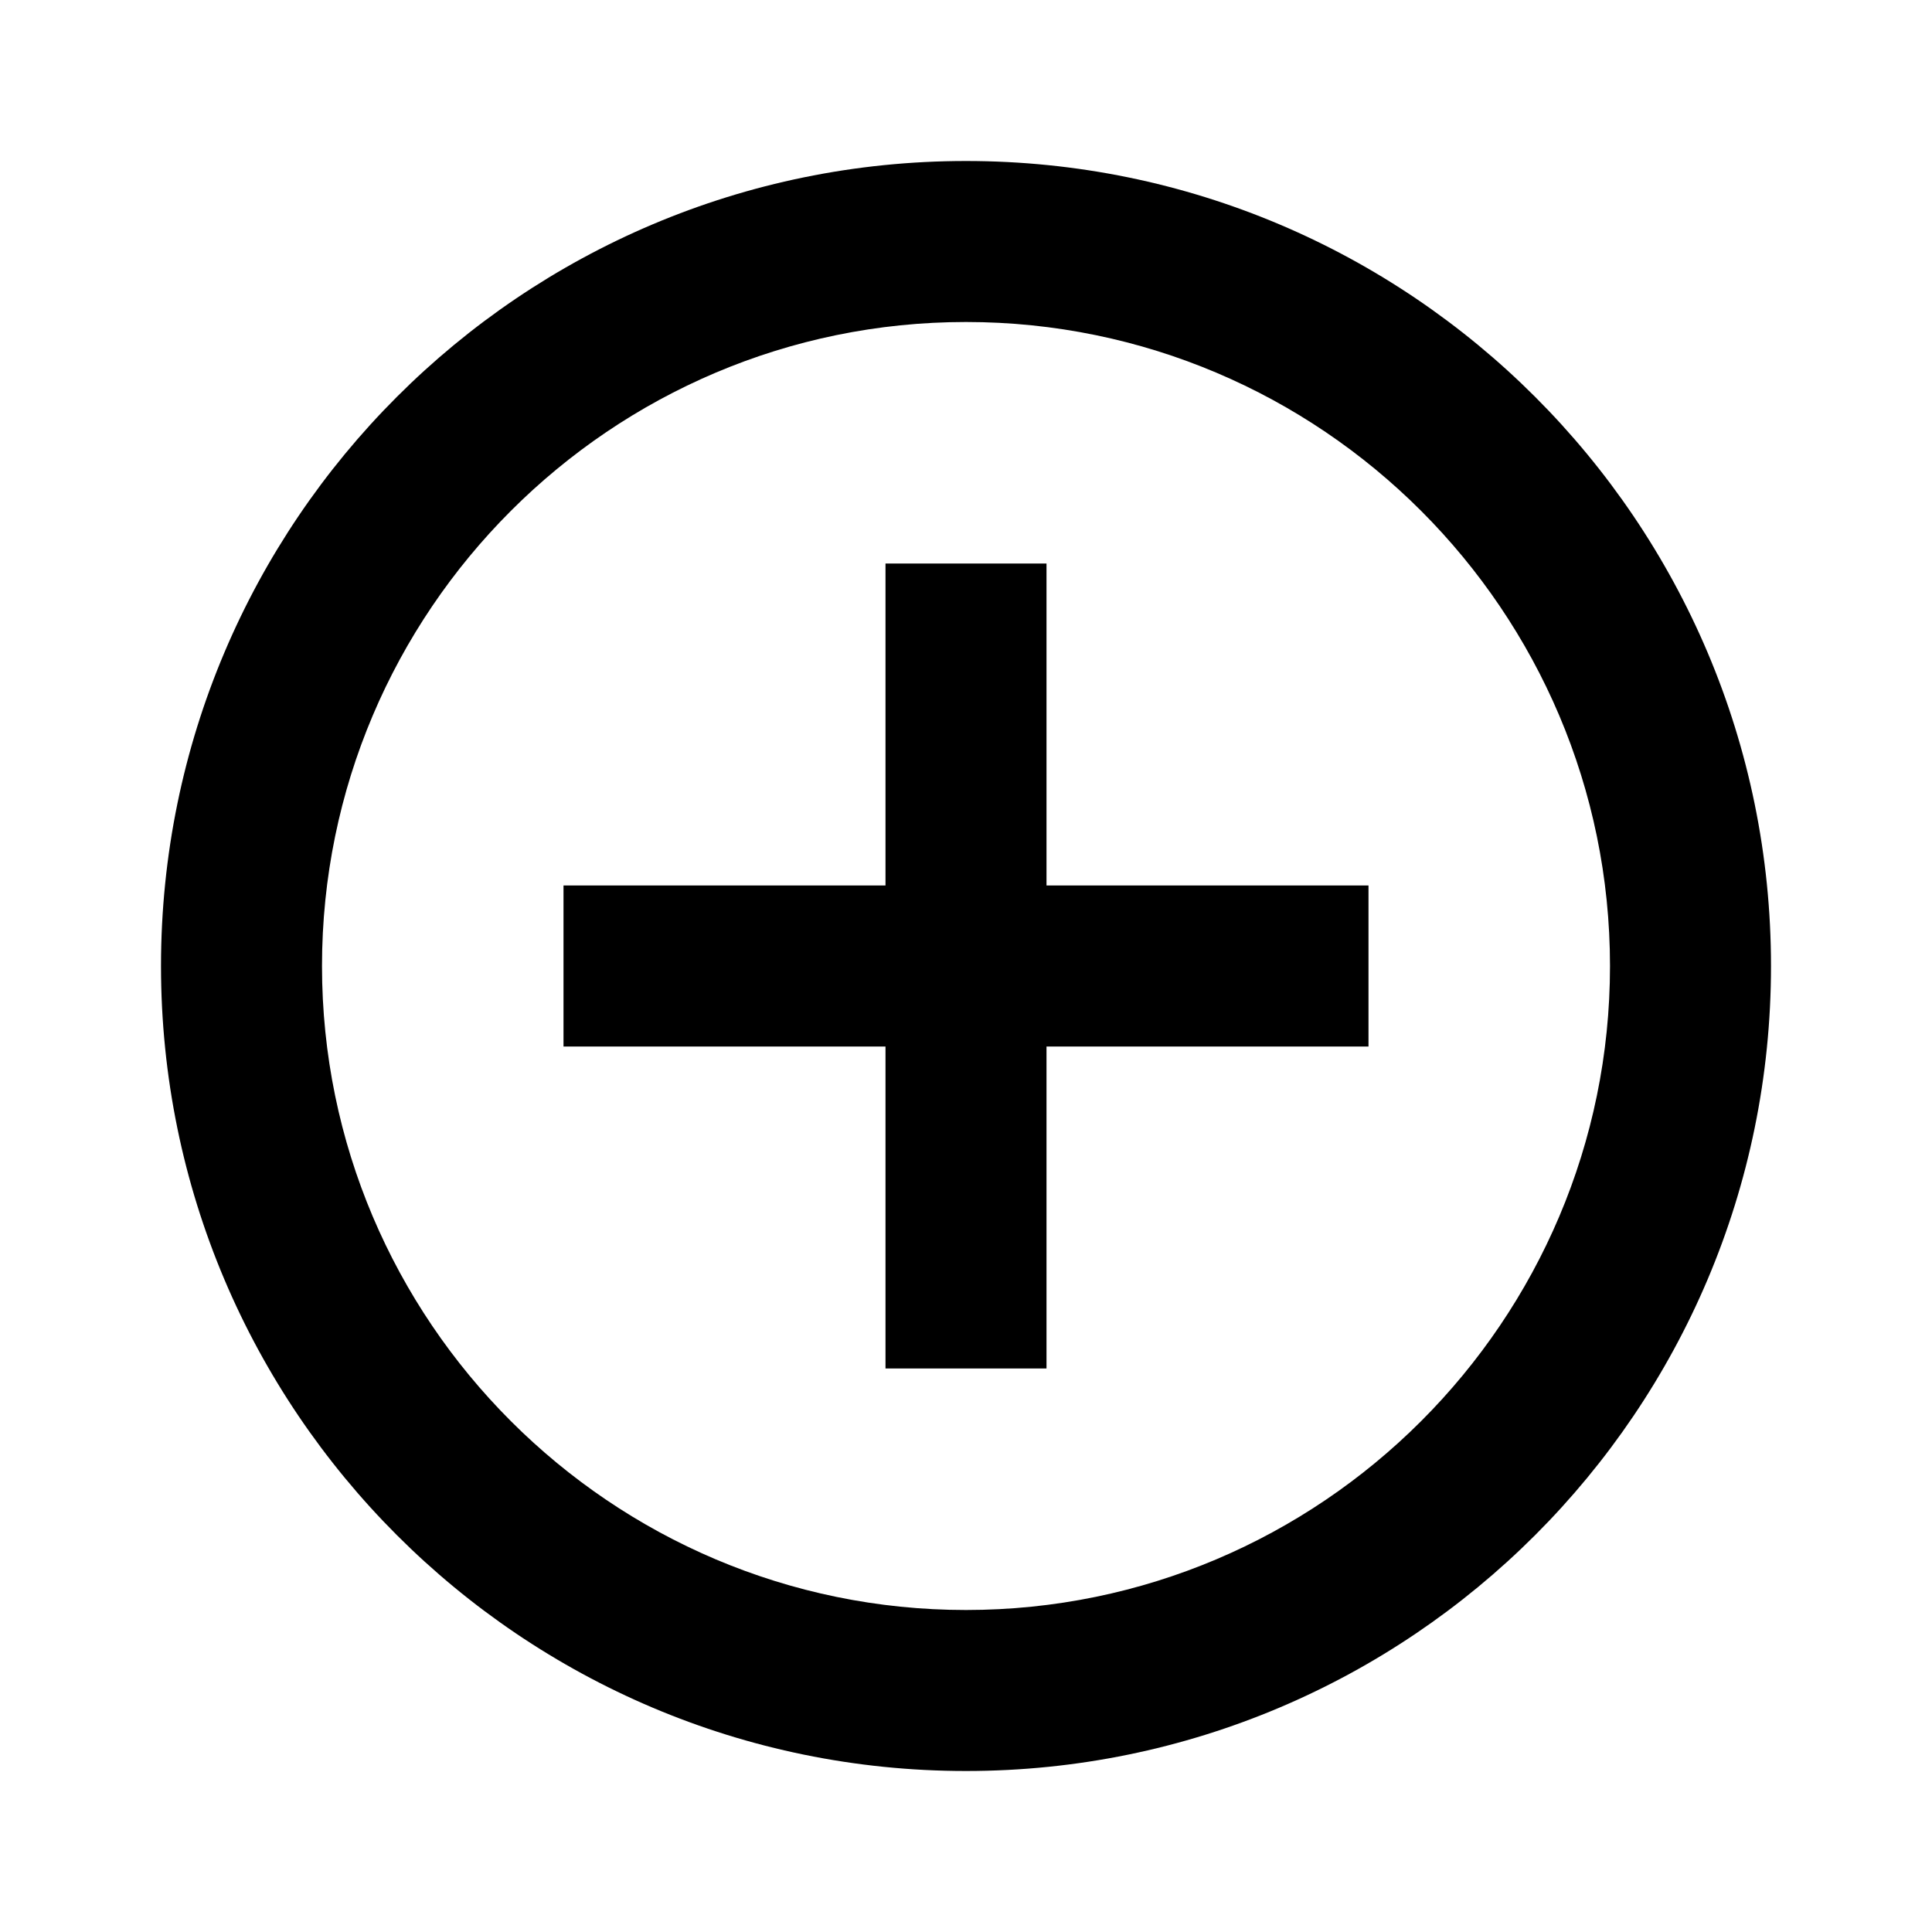
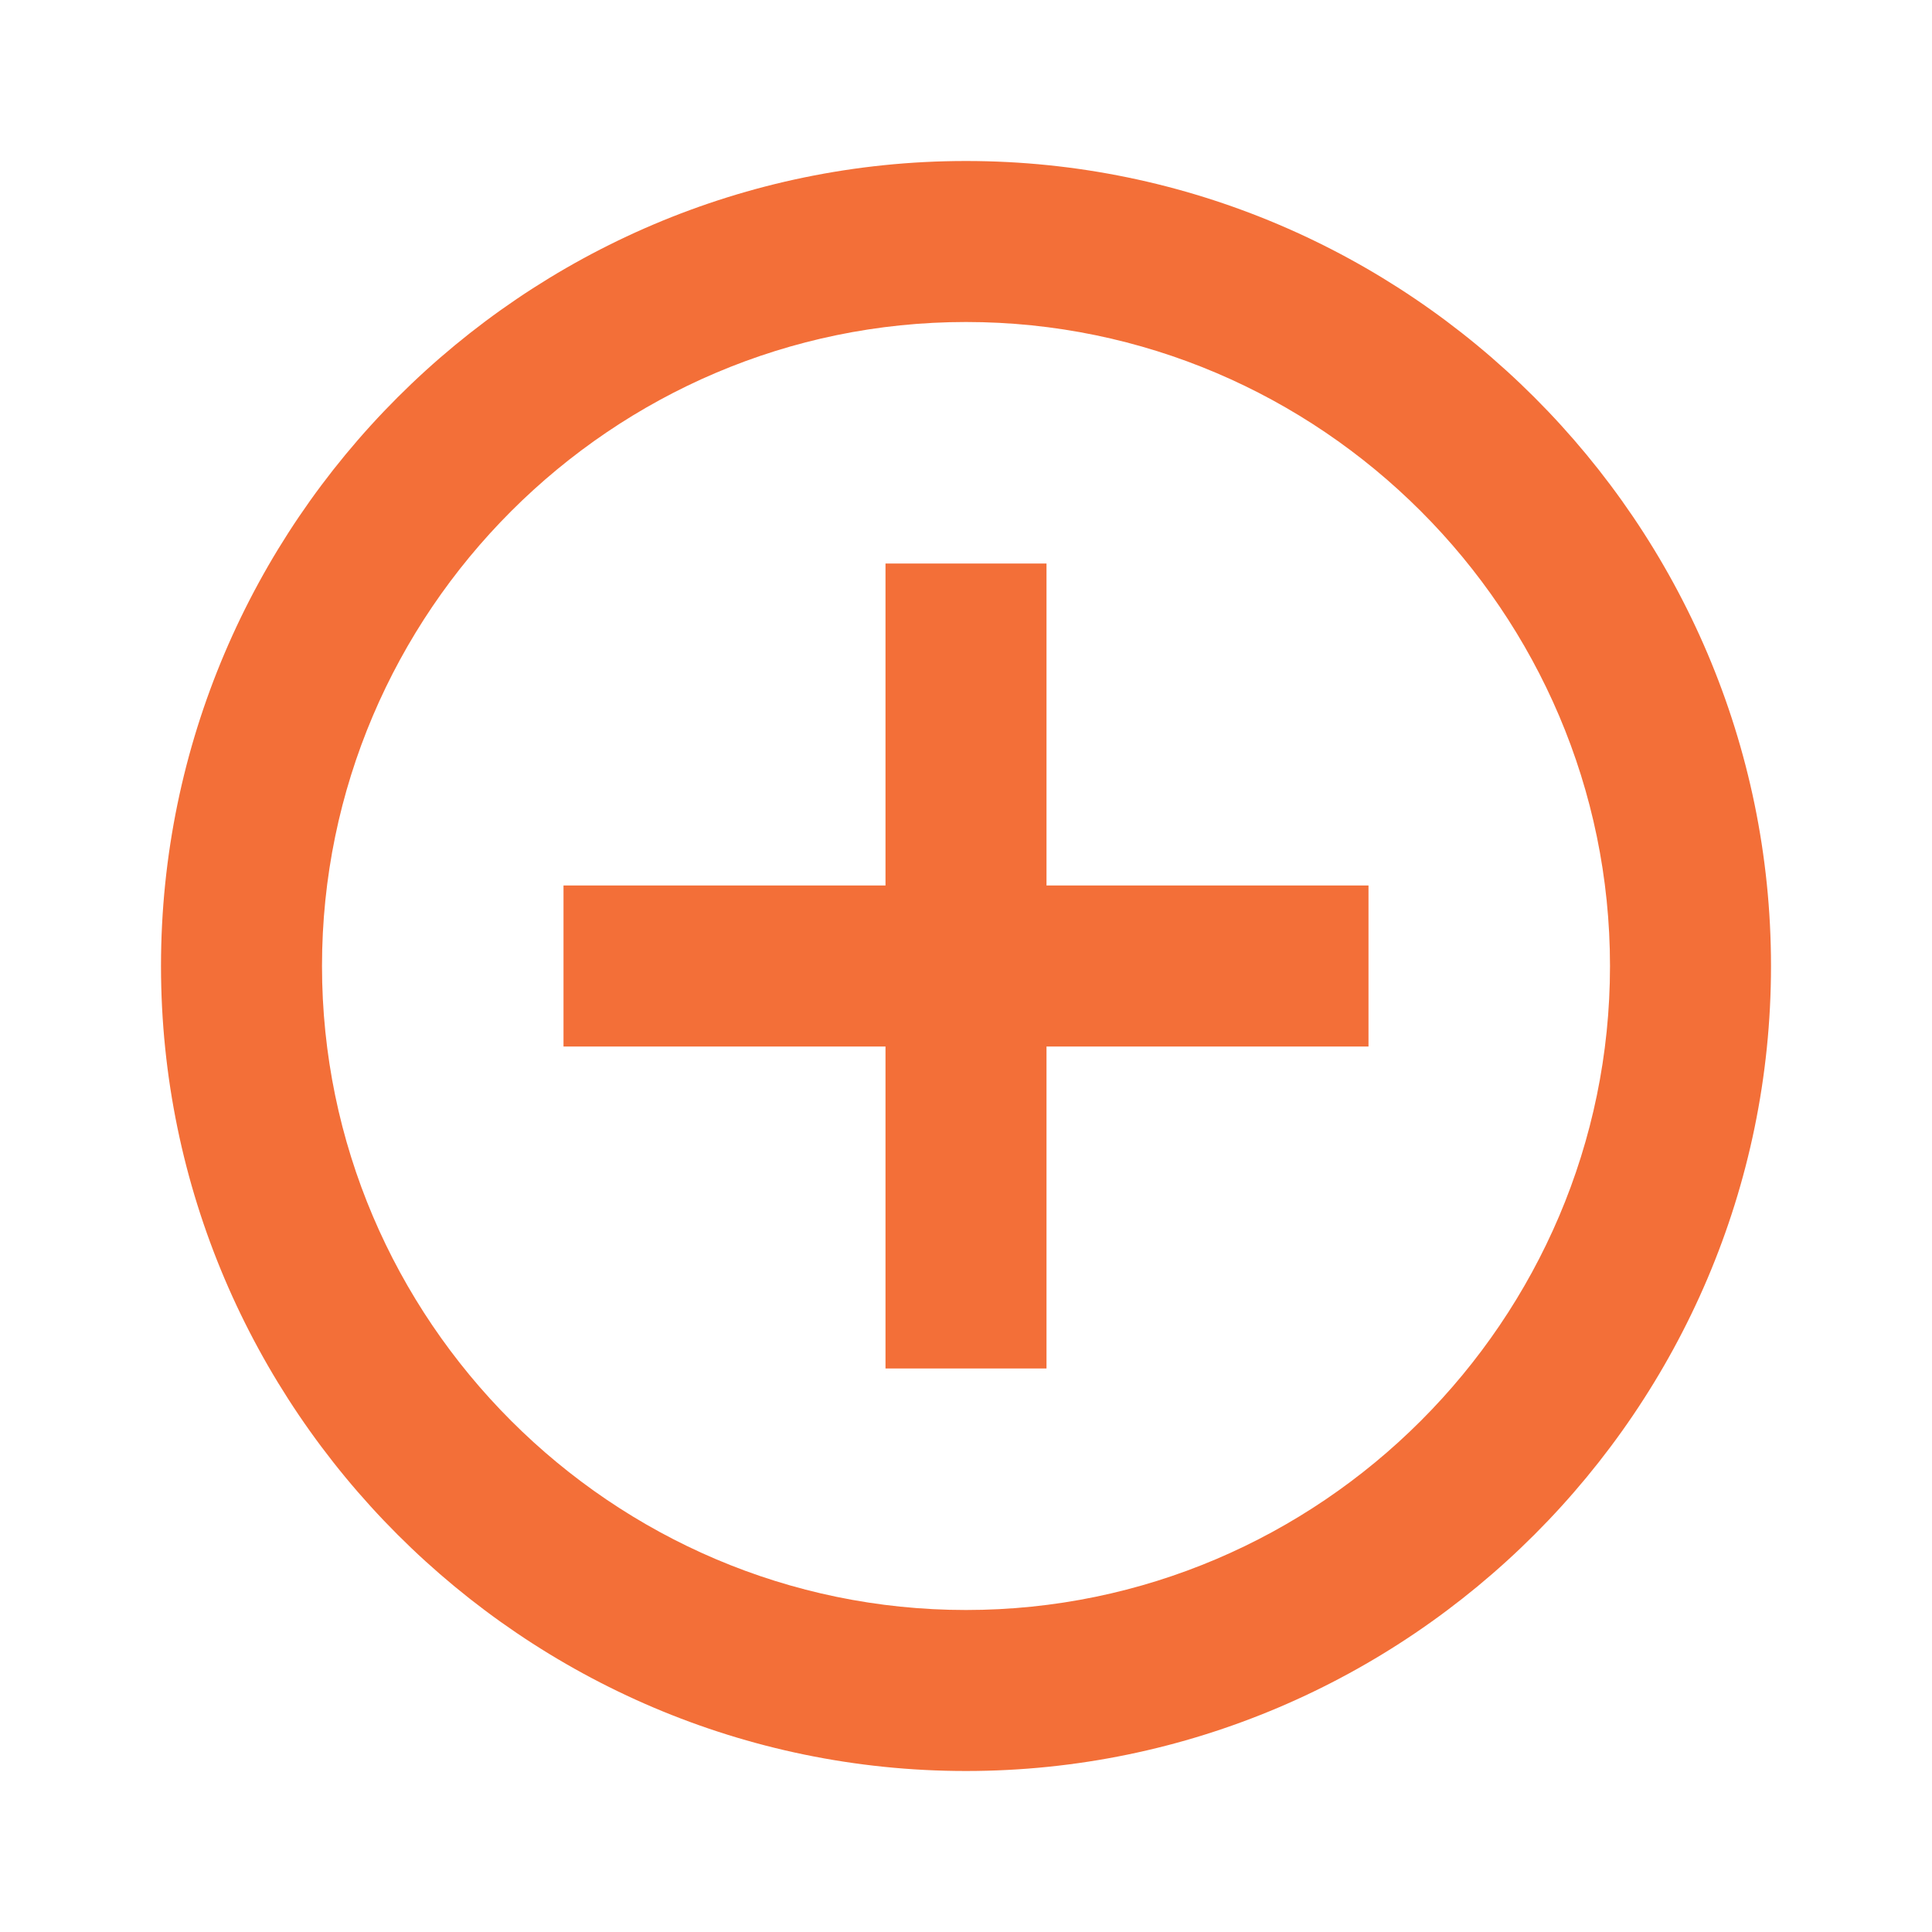
- <svg xmlns="http://www.w3.org/2000/svg" height="24" viewBox="0 0 24 24" width="24">
-   <path d="M0 0h24v24H0z" fill="none" />
-   <path d="M13 7h-2v4H7v2h4v4h2v-4h4v-2h-4V7zm-1-5C6.48 2 2 6.48 2 12s4.48 10 10 10 10-4.48 10-10S17.52 2 12 2zm0 18c-4.41 0-8-3.59-8-8s3.59-8 8-8 8 3.59 8 8-3.59 8-8 8z" />
+ <svg xmlns="http://www.w3.org/2000/svg" version="1.1" id="Layer_1" x="0px" y="0px" height="24" viewBox="0 0 24 24" width="24" style="enable-background:new 0 0 24 24;" xml:space="preserve">
+   <style type="text/css">
+ 	.st0{fill:none;}
+ 	.st1{fill:#F36F38;}
+ </style>
+   <path class="st0" d="M0,0h24v24H0V0z" />
+   <path class="st1" d="M13,7h-2v4H7v2h4v4h2v-4h4v-2h-4V7z M12,2C6.5,2,2,6.5,2,12s4.5,10,10,10s10-4.5,10-10S17.5,2,12,2z M12,20  c-4.4,0-8-3.6-8-8s3.6-8,8-8s8,3.6,8,8S16.4,20,12,20z" />
</svg>
